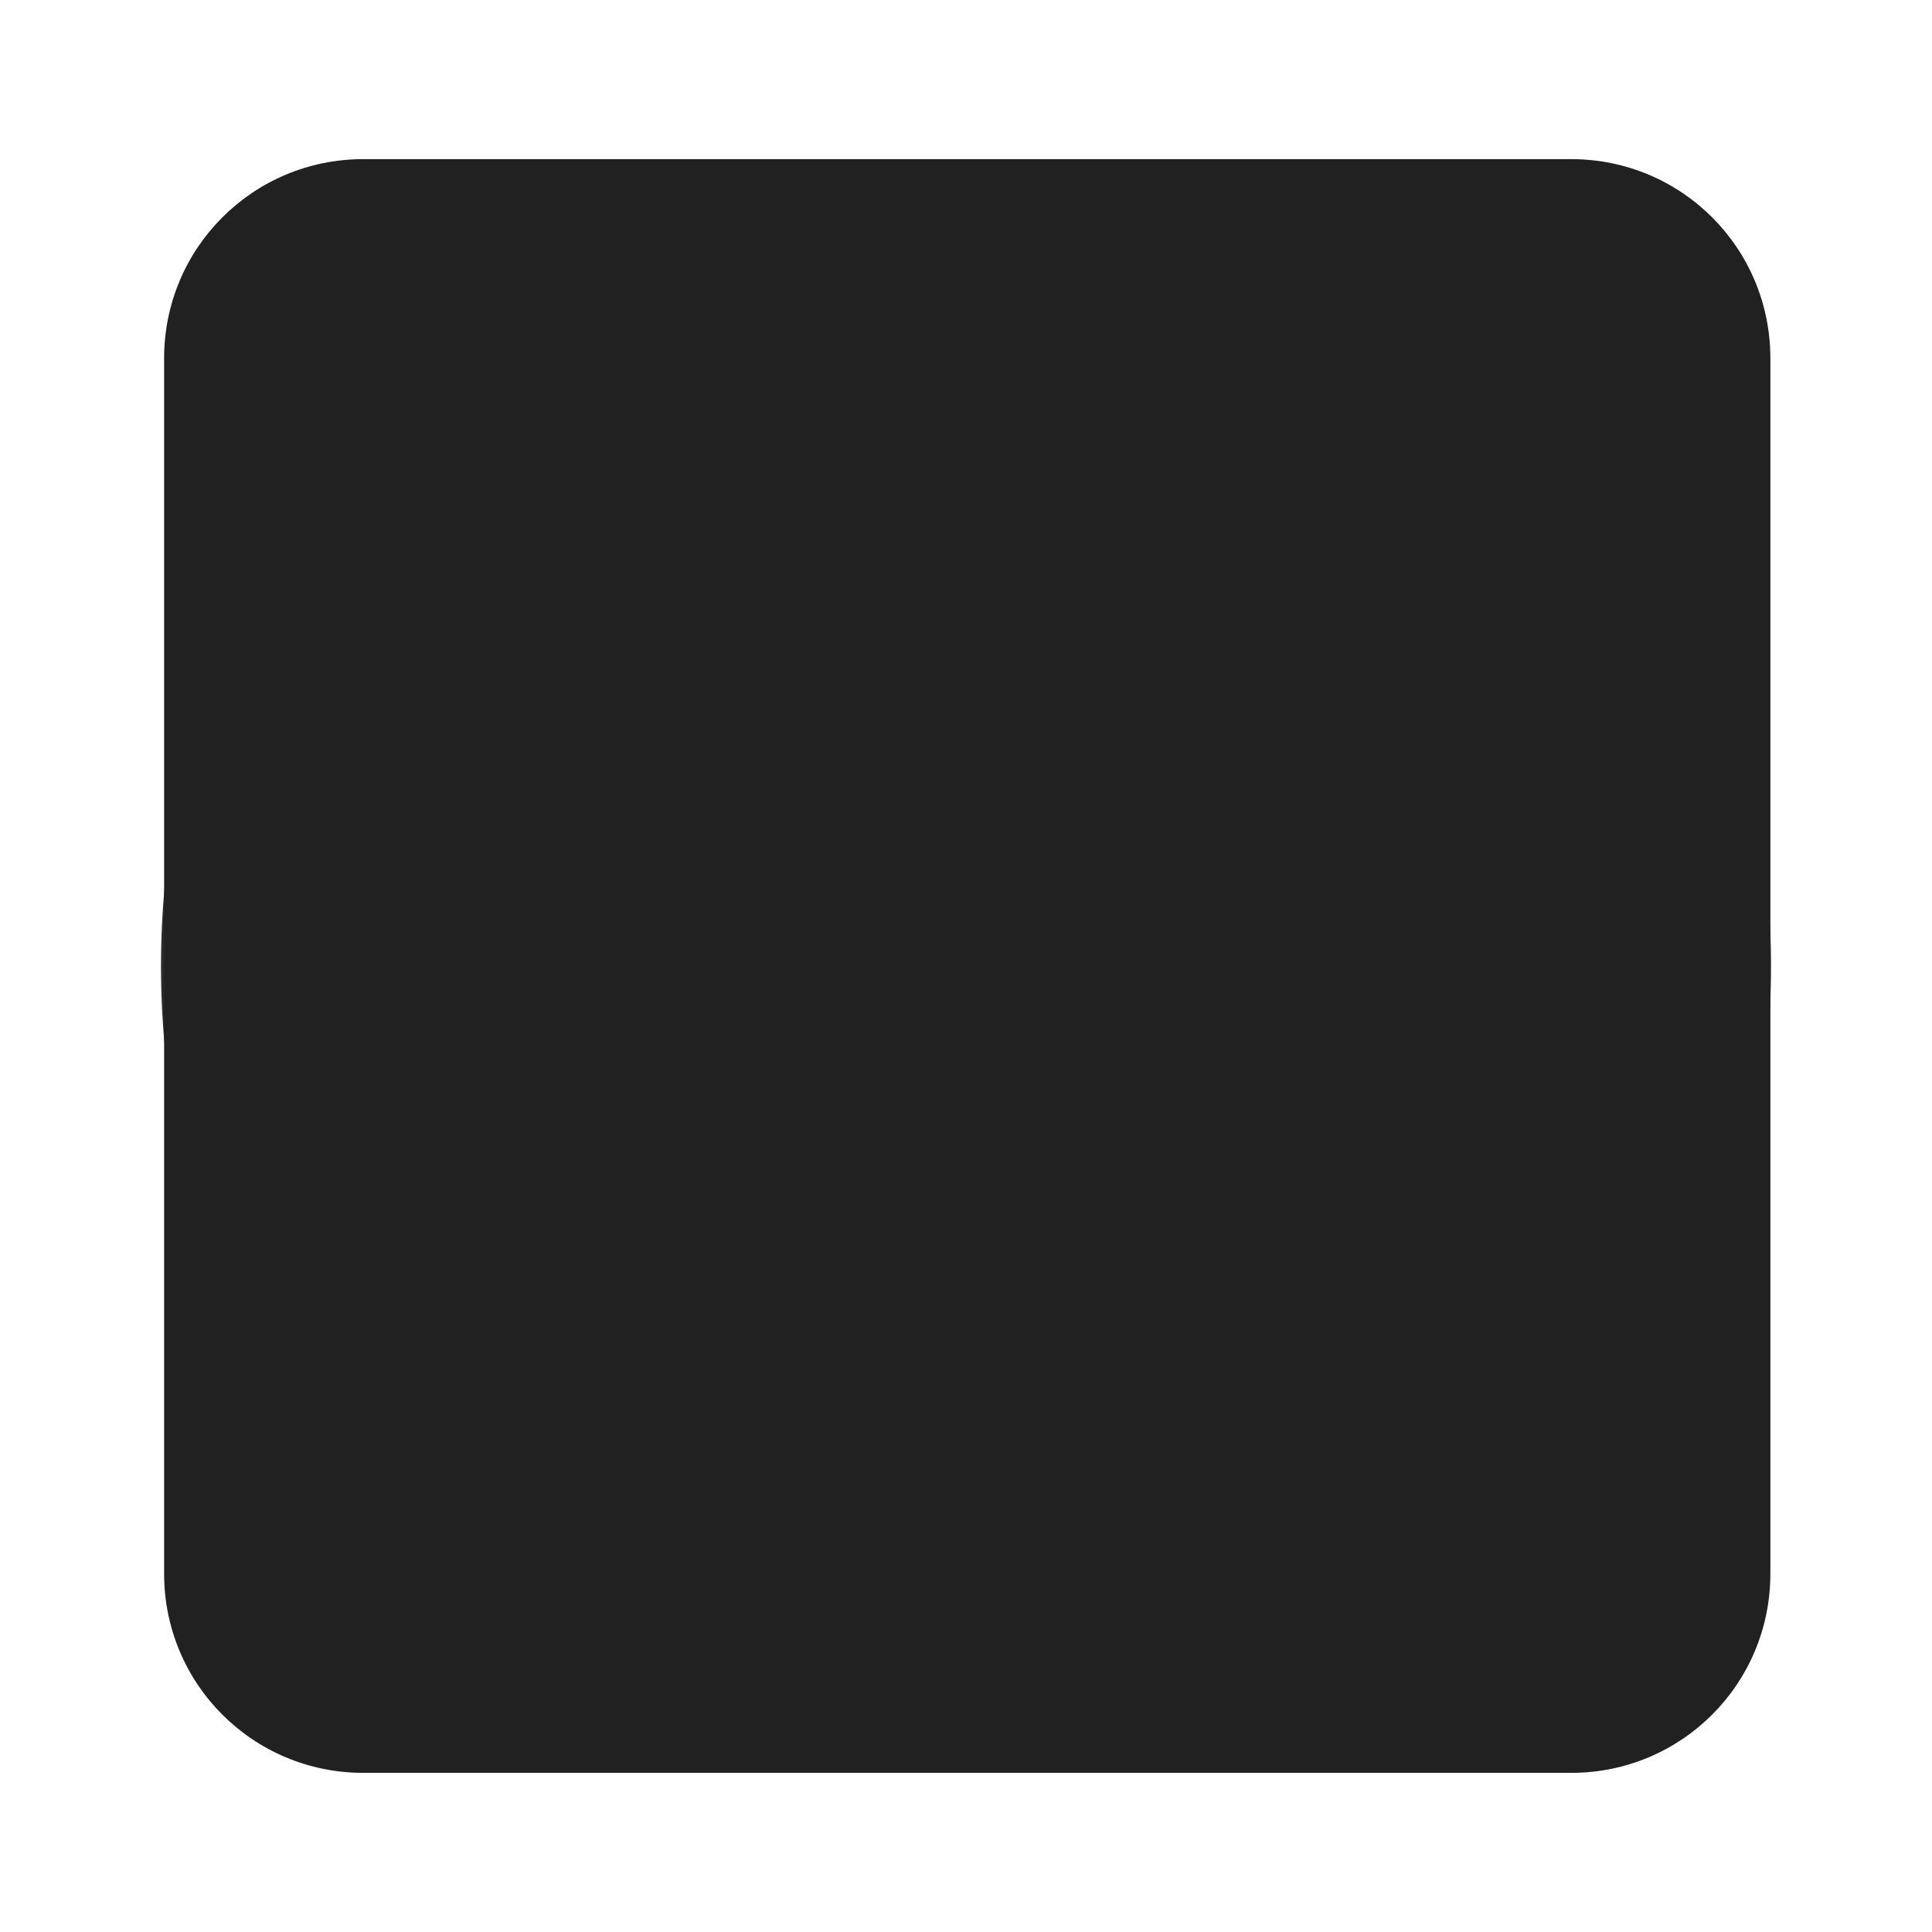
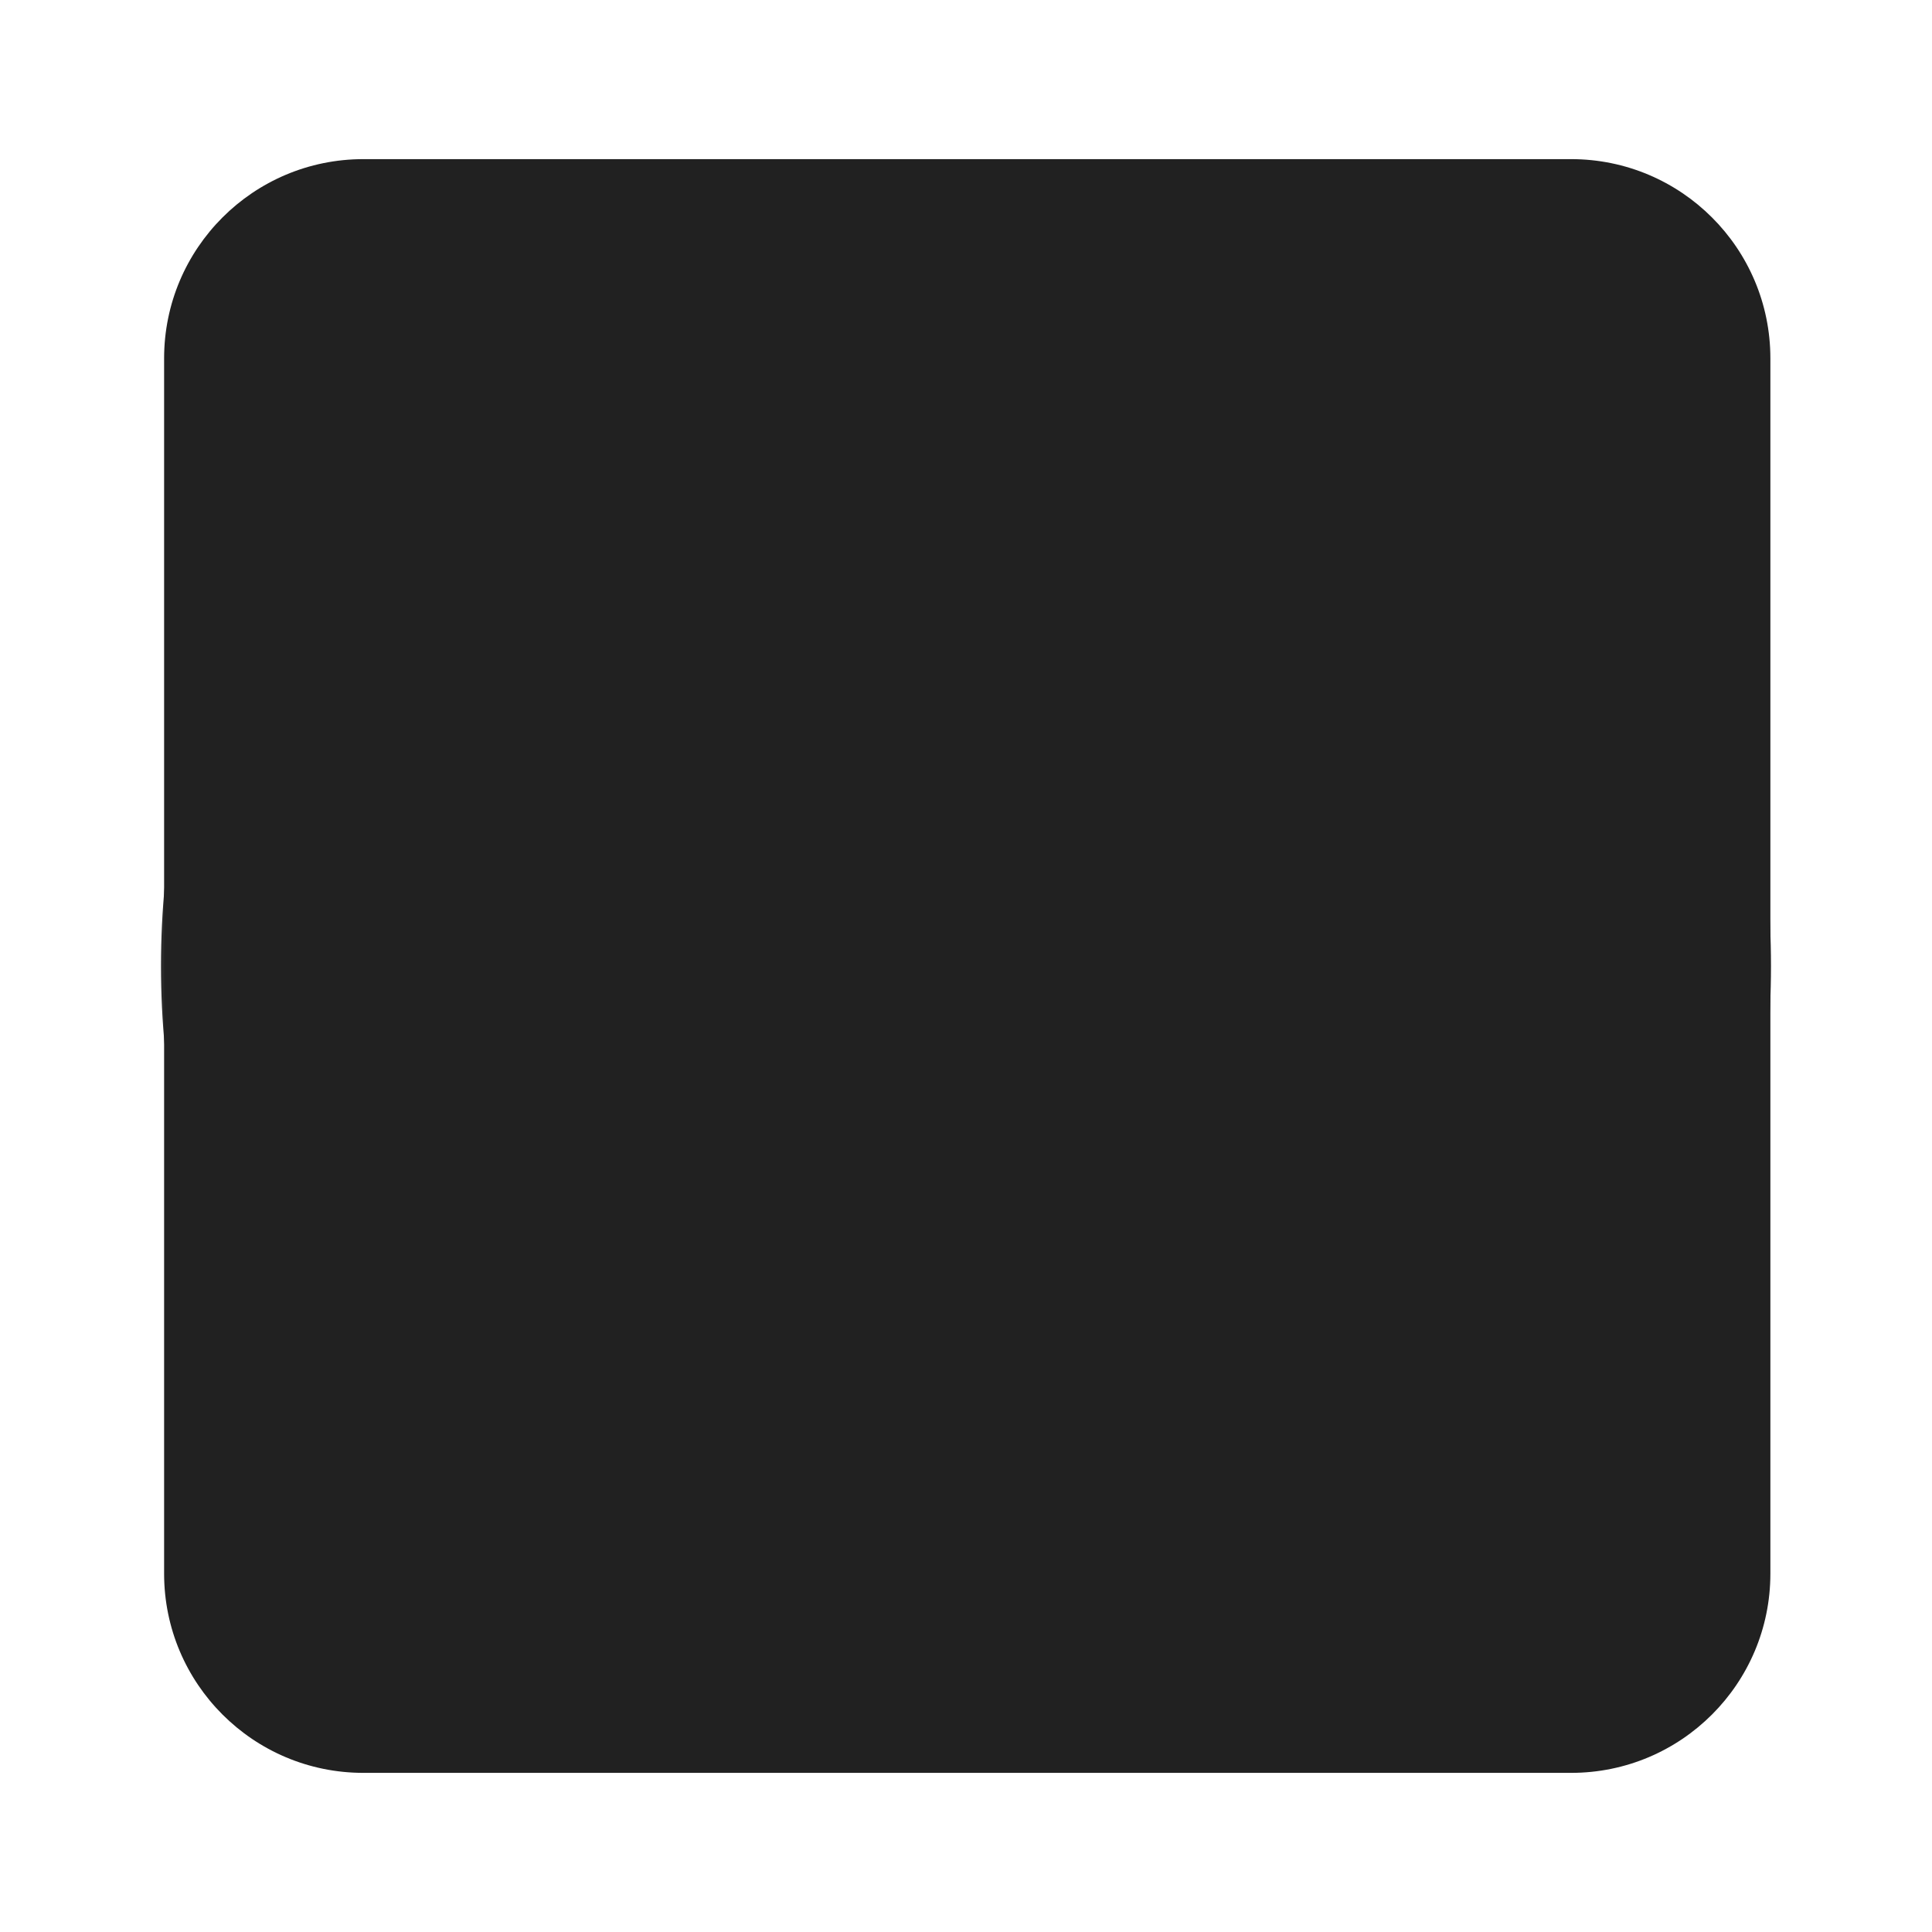
<svg xmlns="http://www.w3.org/2000/svg" height="24px" viewBox="0 -960 960 960" width="24px" fill="#2B2B2B" version="1.1" id="svg1">
  <defs id="defs1">
-     </defs>
+     
+   </defs>
  <path d="M480-80q-83 0-156-31.5T197-197q-54-54-85.5-127T80-480q0-83 31.5-156T197-763q54-54 127-85.5T480-880q83 0 156 31.5T763-763q54 54 85.5 127T880-480q0 83-31.5 156T763-197q-54 54-127 85.5T480-80Zm0-80q134 0 227-93t93-227q0-134-93-227t-227-93q-134 0-227 93t-93 227q0 134 93 227t227 93Zm0 0q-134 0-227-93t-93-227q0-134 93-227t227-93q134 0 227 93t93 227q0 134-93 227t-227 93Z" id="path1" />
-   <path style="fill:#212121;stroke-width:40;fill-opacity:1" id="rect1" width="798.147" height="801.853" x="81.544" y="-880.927" d="m 180.539,-880.927 h 600.157 c 54.843,0 98.995,44.152 98.995,98.995 v 603.863 c 0,54.843 -44.152,98.995 -98.995,98.995 H 180.539 c -54.843,0 -98.995,-44.152 -98.995,-98.995 v -603.863 c 0,-54.843 44.152,-98.995 98.995,-98.995 z" ry="98.995" />
+   <rect style="fill:#212121;stroke-width:40;fill-opacity:1" id="rect1" x="81.544" y="-880.927" width="798.147" height="801.853" rx="98.995" ry="98.995" />
</svg>
